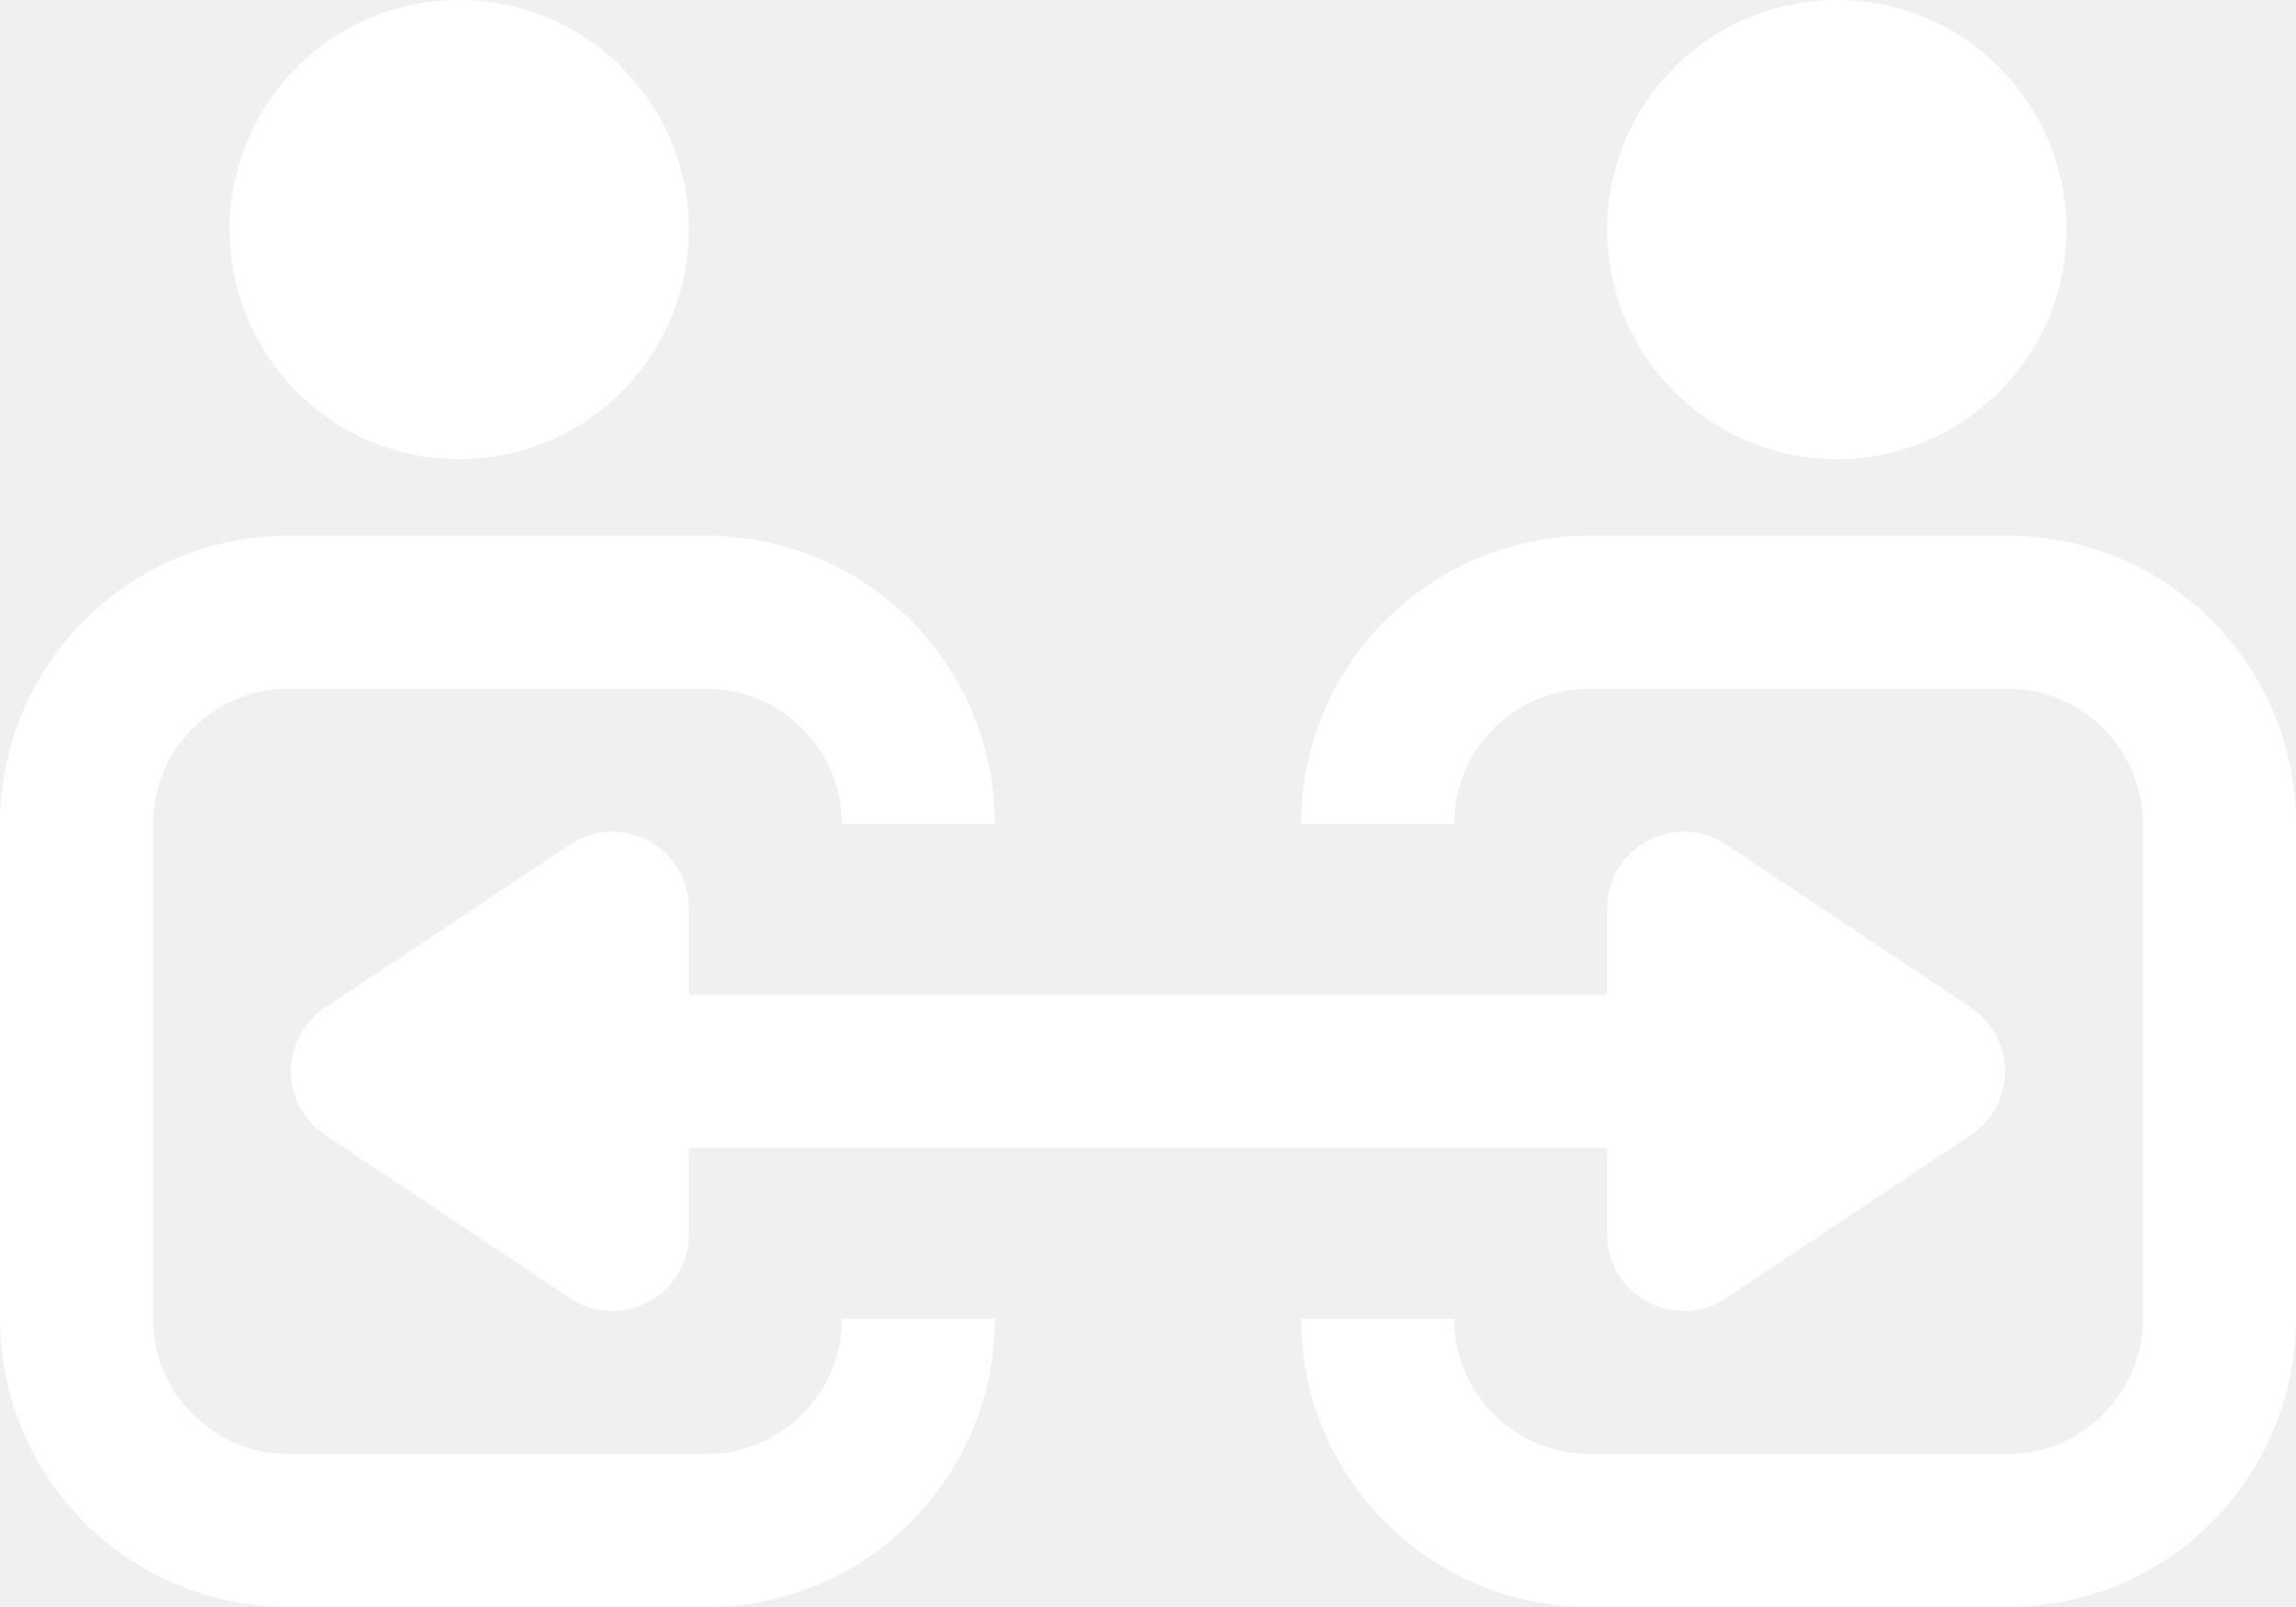
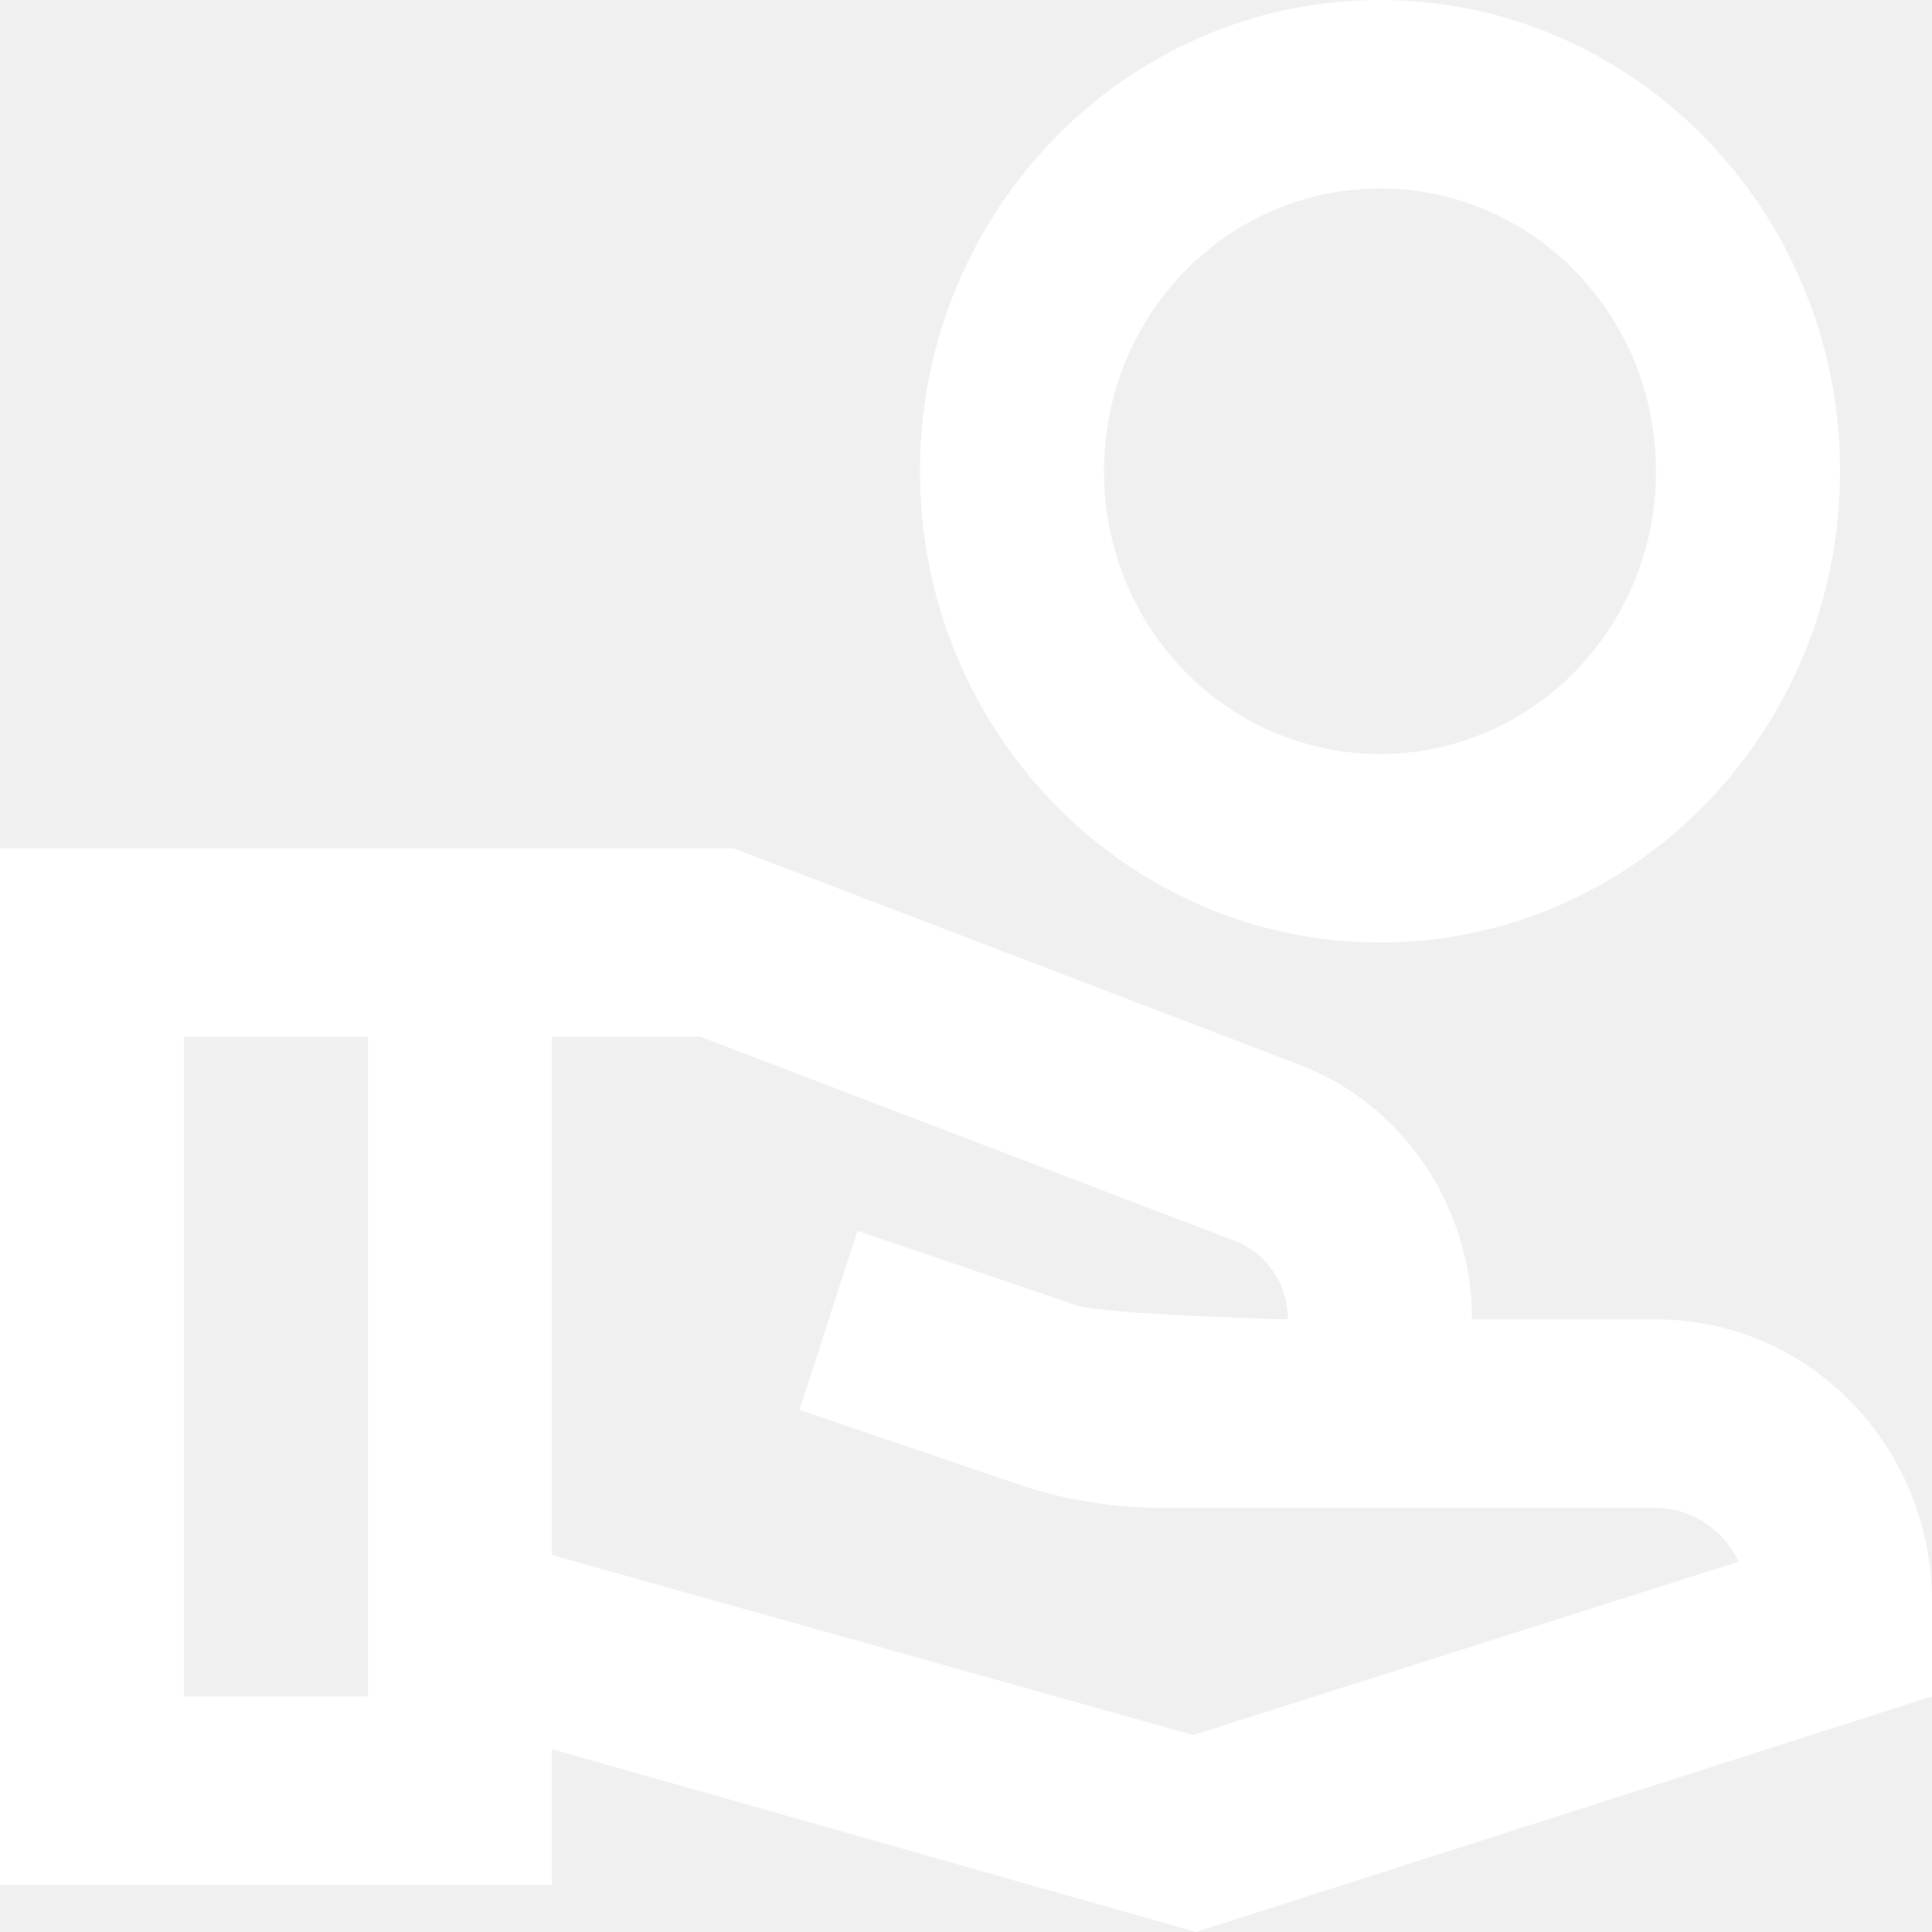
- <svg xmlns="http://www.w3.org/2000/svg" width="30" height="21" viewBox="0 0 30 21" fill="none">
-   <circle cx="6" cy="3" r="3" fill="white" />
-   <path d="M12 10.769V10.769C12 9.24 10.76 8 9.231 8H3.769C2.24 8 1 9.24 1 10.769V10.769V17.231V17.231C1 18.76 2.24 20 3.769 20H9.231C10.76 20 12 18.76 12 17.231V17.231" stroke="white" stroke-width="2" />
-   <path d="M18 10.769V10.769C18 9.24 19.24 8 20.769 8H26.231C27.76 8 29 9.24 29 10.769V10.769V17.231V17.231C29 18.76 27.76 20 26.231 20H20.769C19.24 20 18 18.76 18 17.231V17.231" stroke="white" stroke-width="2" />
-   <circle cx="24" cy="3" r="3" fill="white" />
-   <path d="M4.248 14.832C3.654 14.436 3.654 13.564 4.248 13.168L7.445 11.037C8.11 10.593 9 11.07 9 11.868V16.131C9 16.93 8.11 17.407 7.445 16.963L4.248 14.832Z" fill="white" />
-   <path d="M25.752 13.168C26.346 13.564 26.346 14.436 25.752 14.832L22.555 16.963C21.89 17.407 21 16.93 21 16.131L21 11.868C21 11.07 21.89 10.593 22.555 11.037L25.752 13.168Z" fill="white" />
-   <line x1="8" y1="14" x2="23" y2="14" stroke="white" stroke-width="2" />
+ <svg xmlns="http://www.w3.org/2000/svg" width="23" height="23" viewBox="0 0 23 23" fill="none">
+   <path d="M16.429 0C13.406 0 10.952 2.513 10.952 5.61C10.952 8.706 13.406 11.22 16.429 11.22C19.451 11.22 21.905 8.706 21.905 5.61C21.905 2.513 19.451 0 16.429 0ZM16.429 8.976C14.611 8.976 13.143 7.472 13.143 5.61C13.143 3.747 14.611 2.244 16.429 2.244C18.247 2.244 19.714 3.747 19.714 5.61C19.714 7.472 18.247 8.976 16.429 8.976ZM19.714 15.707H17.524C17.524 14.361 16.702 13.149 15.476 12.678L8.729 10.098H0V22.439H6.571V20.823L14.238 23L23 20.195V19.073C23 17.211 21.532 15.707 19.714 15.707ZM4.381 20.195H2.19V12.341H4.381V20.195ZM14.205 20.655L6.571 18.512V12.341H8.335L14.709 14.776C15.081 14.922 15.333 15.292 15.333 15.707C15.333 15.707 13.143 15.651 12.814 15.539L10.208 14.653L9.518 16.784L12.124 17.671C12.683 17.861 13.263 17.951 13.855 17.951H19.714C20.141 17.951 20.525 18.221 20.7 18.591L14.205 20.655Z" fill="white" />
</svg>
